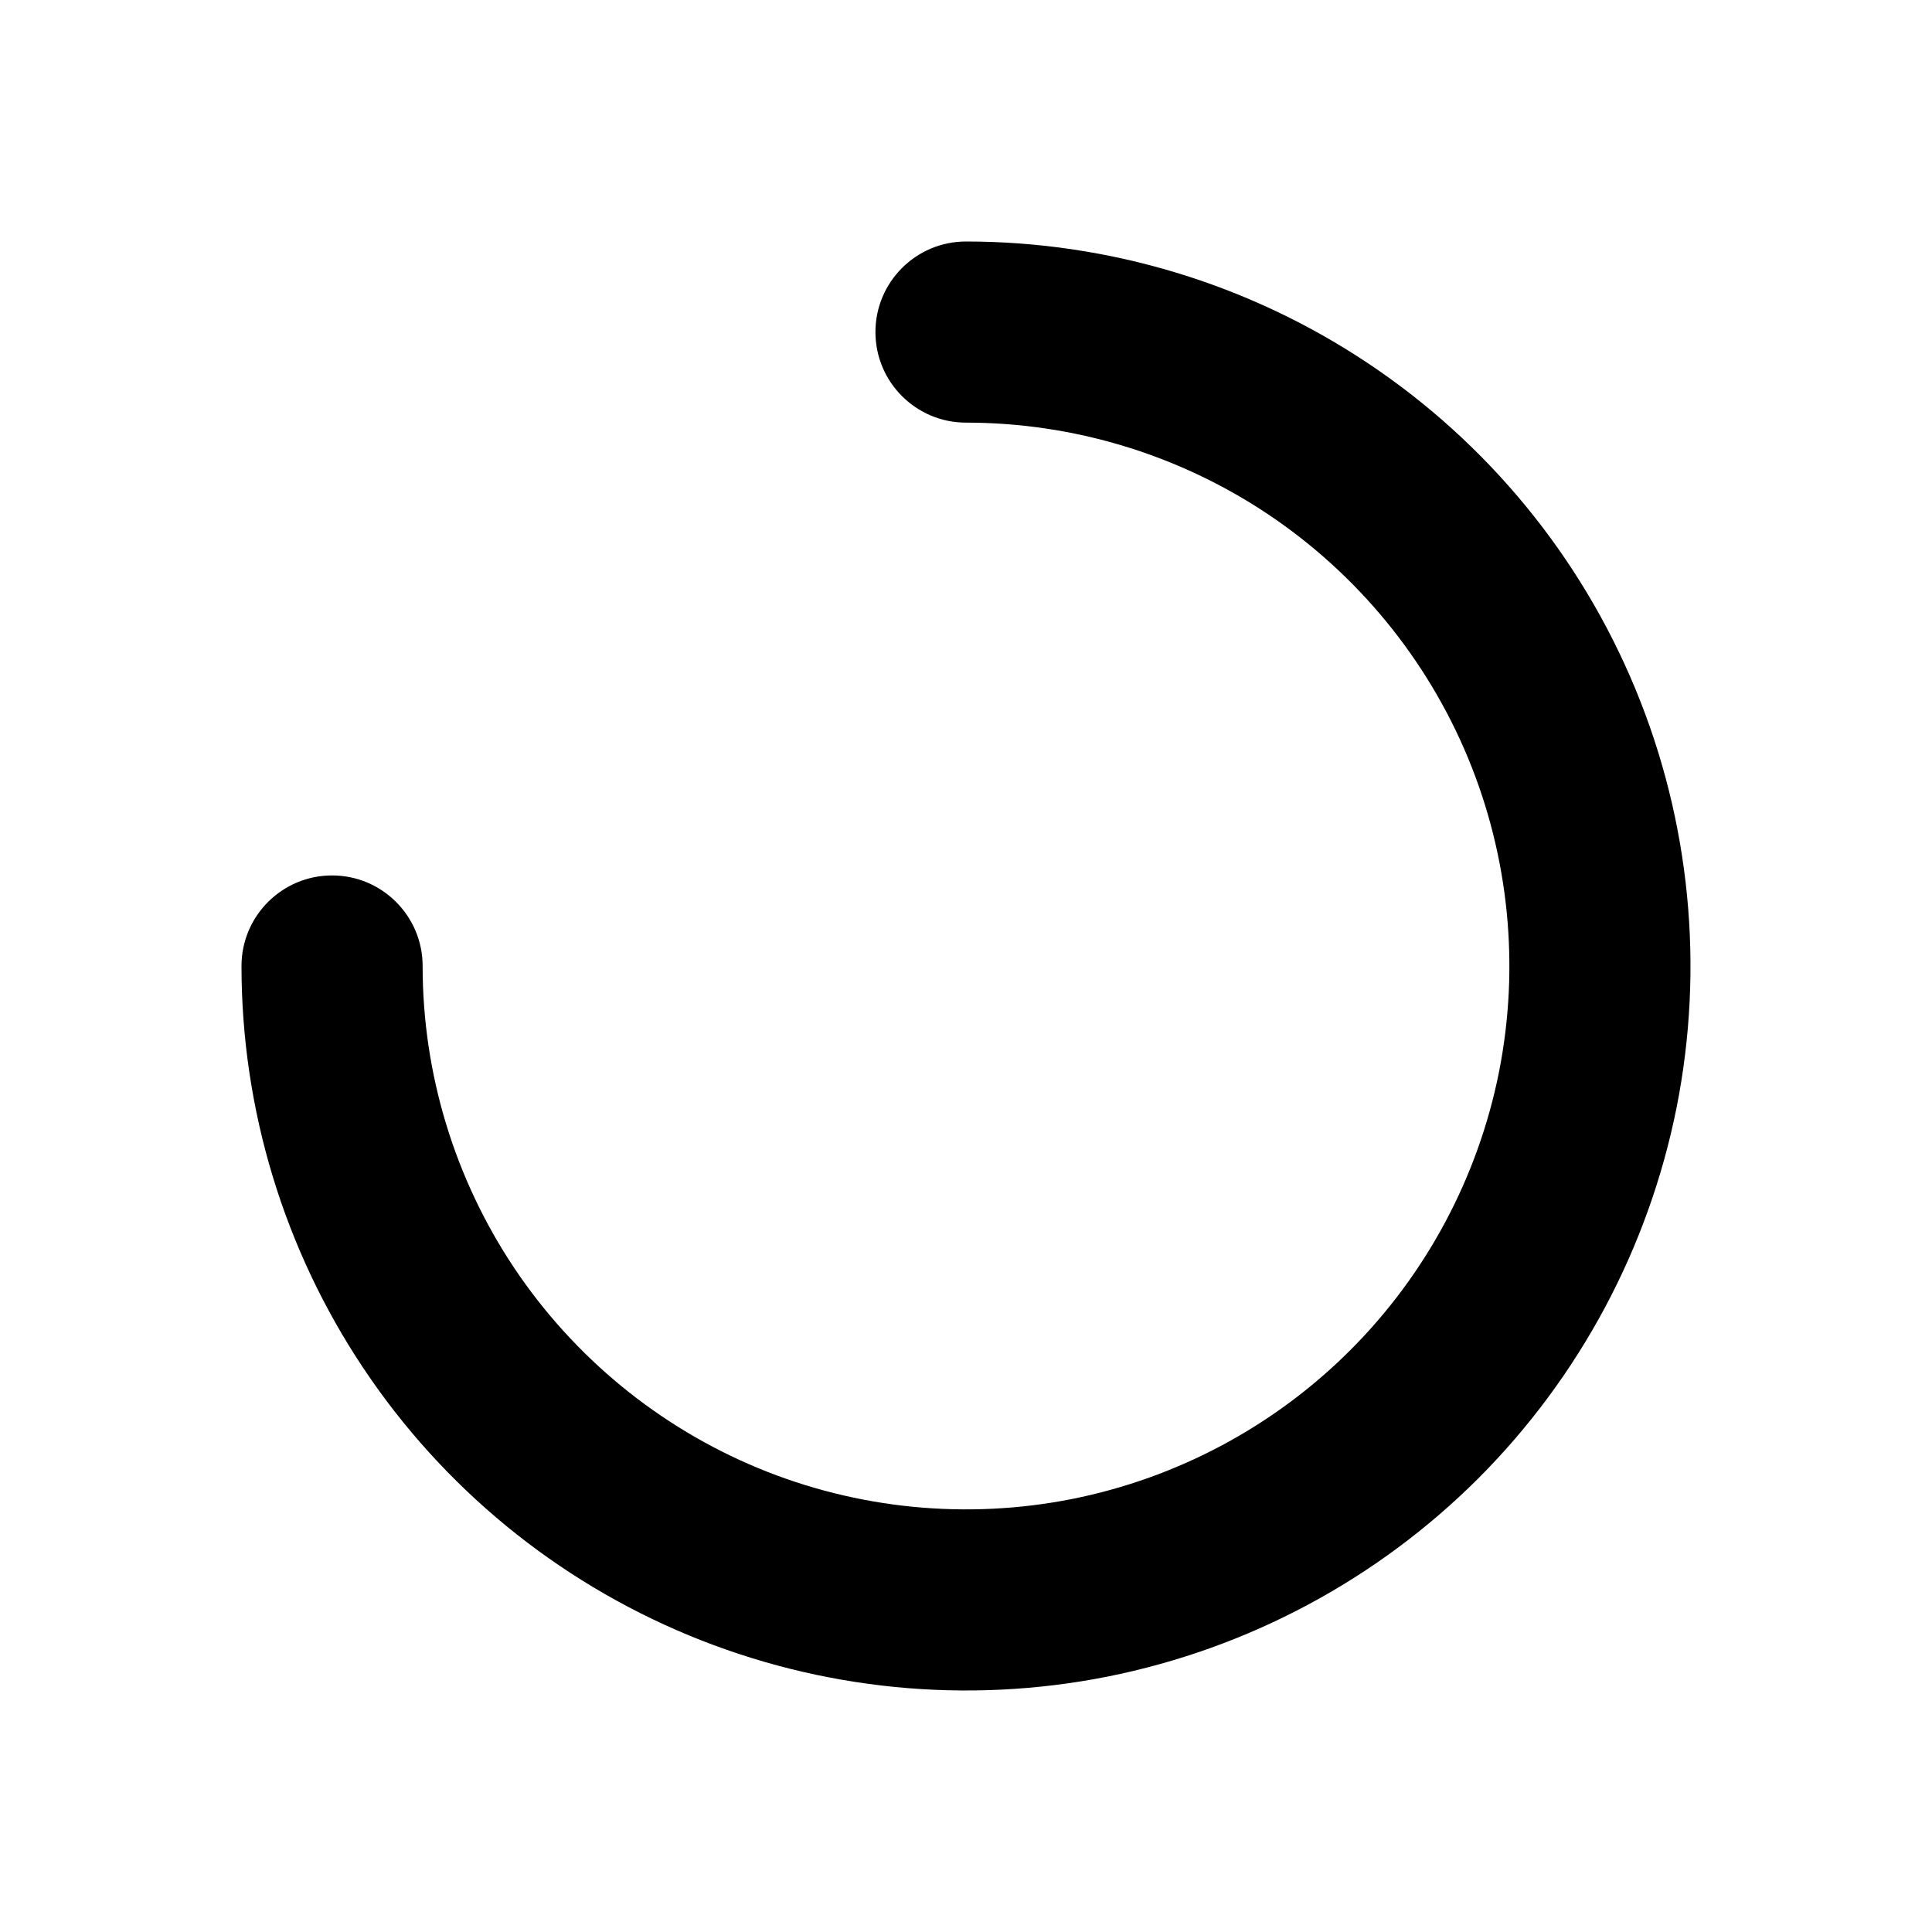
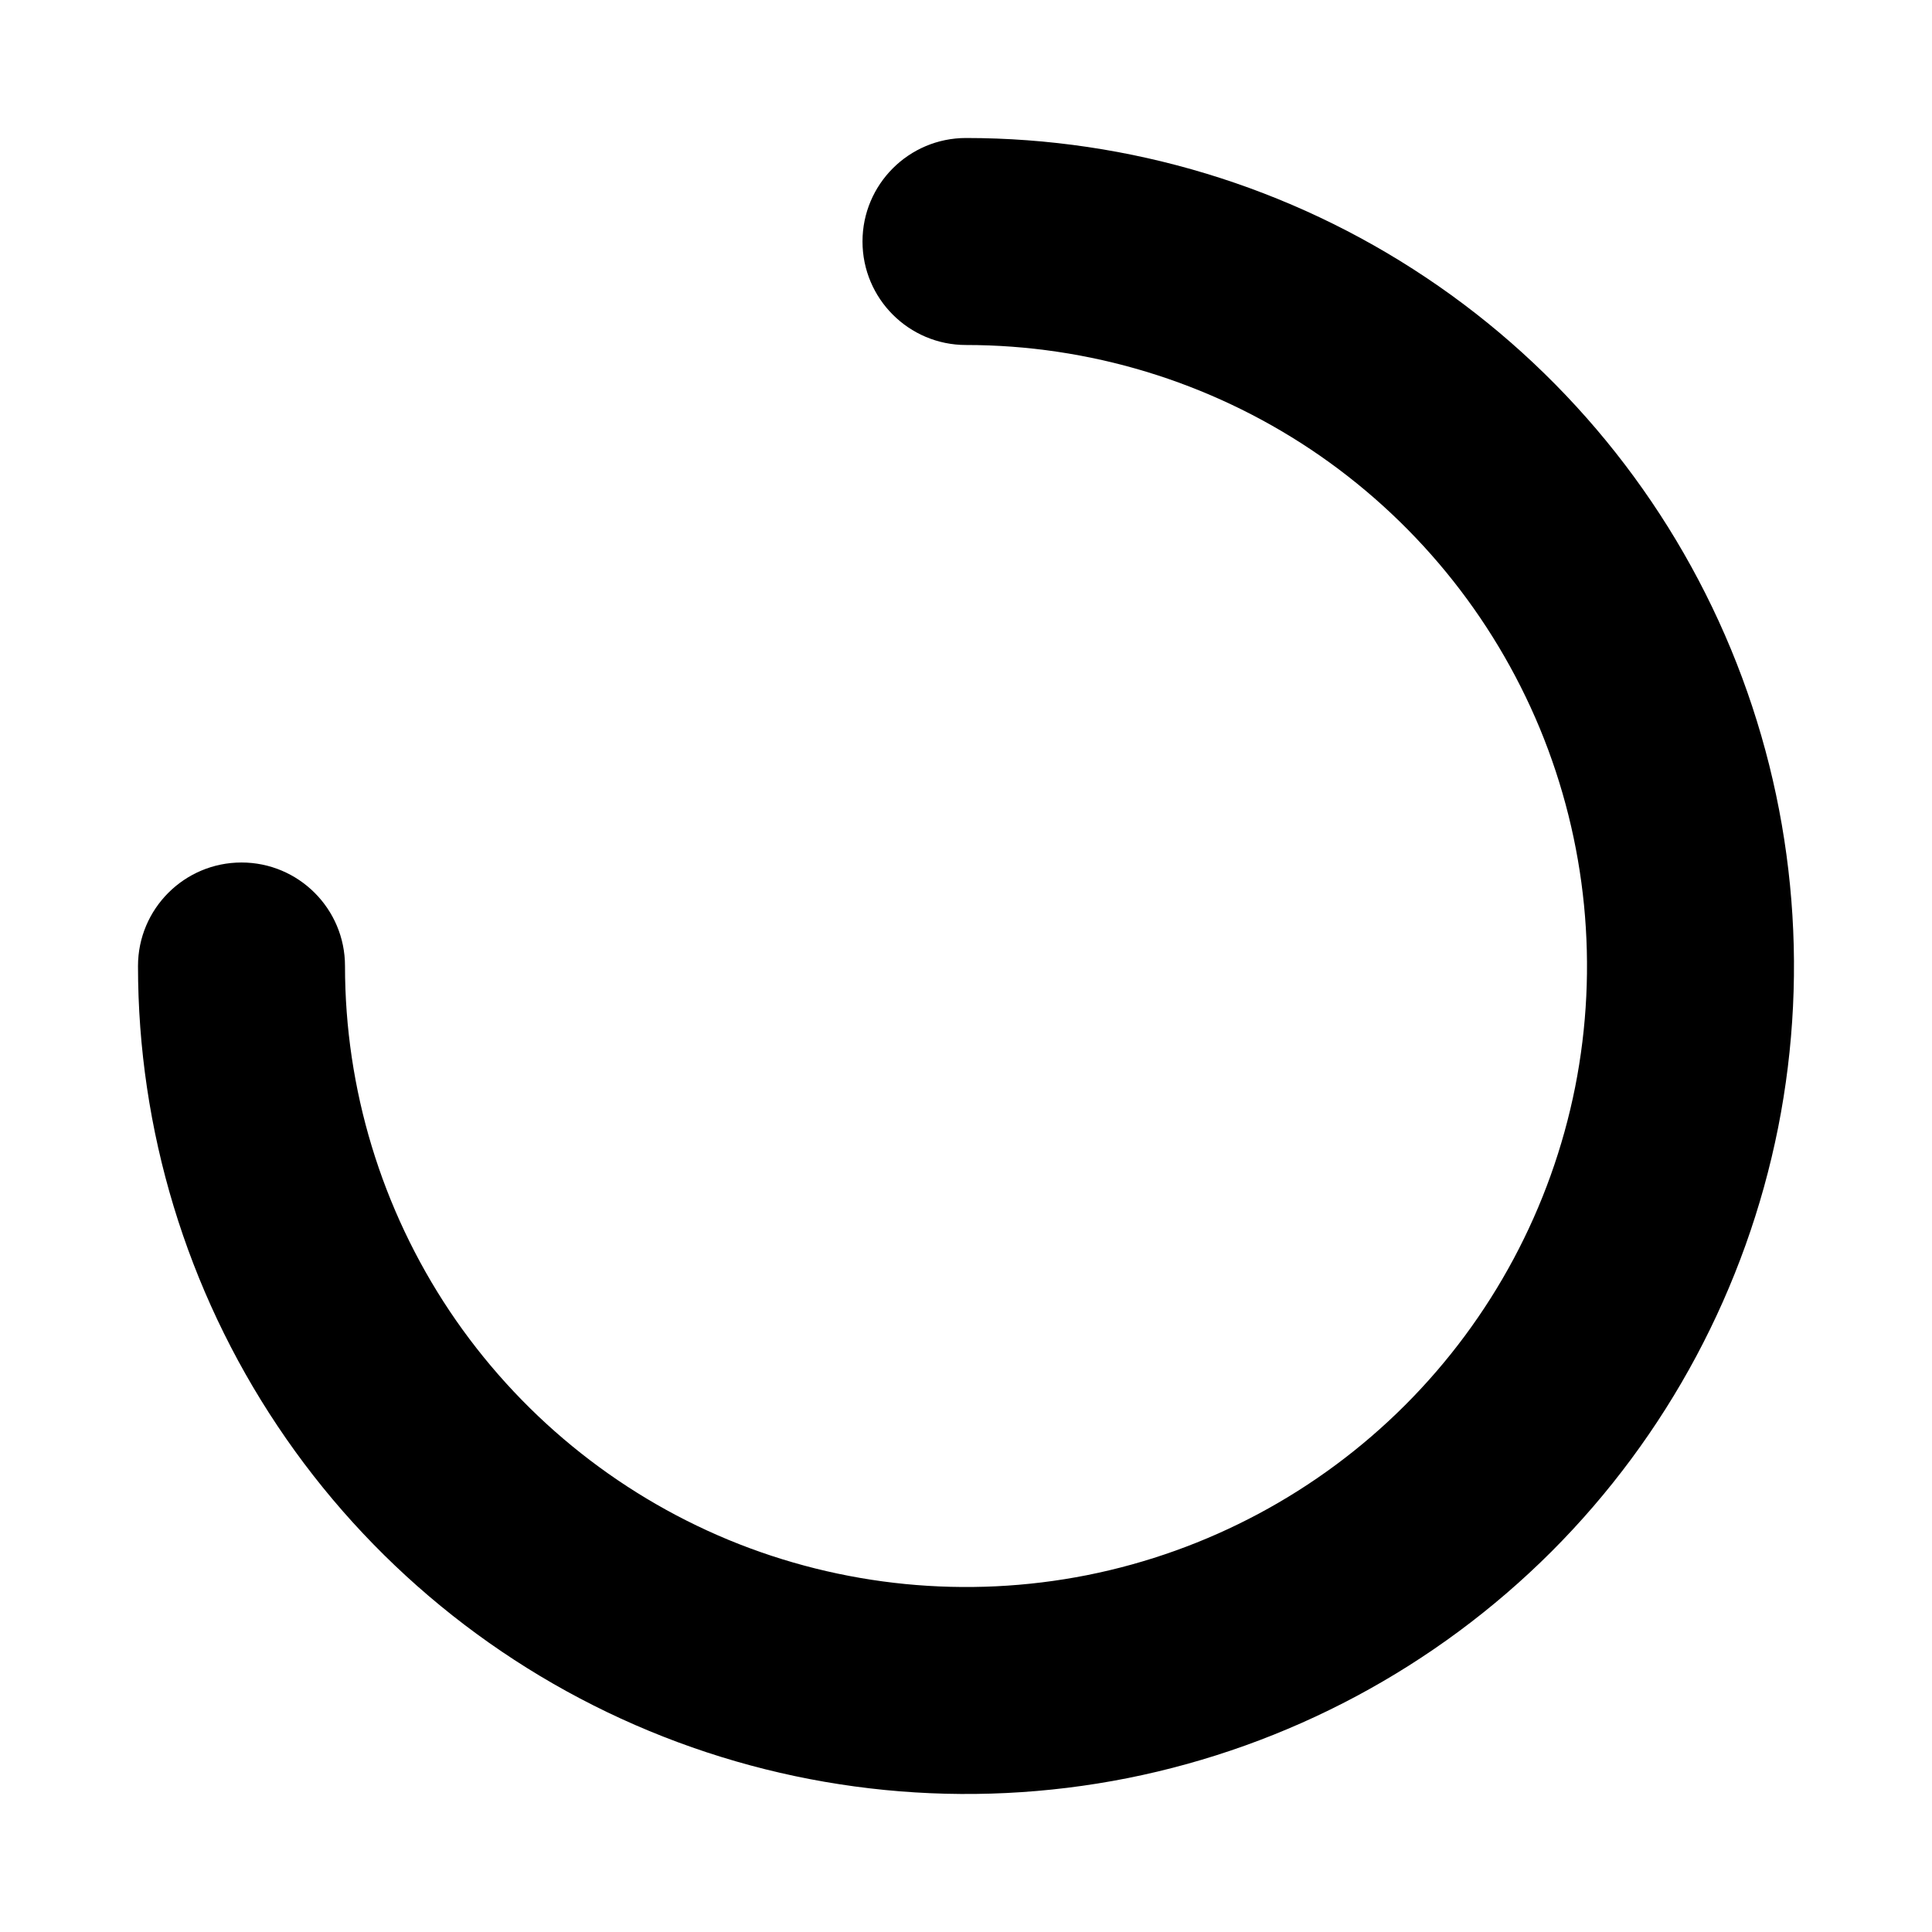
- <svg xmlns="http://www.w3.org/2000/svg" width="16" height="16" viewBox="0 0 16 16" fill="none">
-   <path fill-rule="evenodd" clip-rule="evenodd" d="M7.25 2.75C7.25 2.336 7.586 2 8 2C9.187 2 10.347 2.352 11.333 3.011C12.32 3.67 13.089 4.608 13.543 5.704C13.997 6.8 14.116 8.007 13.885 9.171C13.653 10.334 13.082 11.403 12.243 12.243C11.403 13.082 10.334 13.653 9.171 13.885C8.007 14.116 6.8 13.997 5.704 13.543C4.608 13.089 3.67 12.32 3.011 11.333C2.352 10.347 2 9.187 2 8C2 7.586 2.336 7.25 2.75 7.25C3.164 7.25 3.5 7.586 3.5 8C3.5 8.89 3.764 9.76 4.258 10.5C4.753 11.24 5.456 11.817 6.278 12.158C7.1 12.498 8.005 12.587 8.878 12.414C9.751 12.24 10.553 11.811 11.182 11.182C11.811 10.553 12.24 9.751 12.414 8.878C12.587 8.005 12.498 7.1 12.158 6.278C11.817 5.456 11.24 4.753 10.5 4.258C9.76 3.764 8.89 3.5 8 3.5C7.586 3.5 7.25 3.164 7.25 2.75Z" fill="currentColor" />
+ <svg xmlns="http://www.w3.org/2000/svg" width="14" height="14" viewBox="0 0 14 14" fill="none">
+   <path fill-rule="evenodd" clip-rule="evenodd" d="M6.25 1.75C6.25 1.336 6.586 1 7 1C8.187 1 9.347 1.352 10.333 2.011C11.32 2.67 12.089 3.608 12.543 4.704C12.997 5.8 13.116 7.007 12.885 8.171C12.653 9.334 12.082 10.403 11.243 11.243C10.403 12.082 9.334 12.653 8.171 12.885C7.007 13.116 5.8 12.997 4.704 12.543C3.608 12.089 2.67 11.32 2.011 10.333C1.352 9.347 1 8.187 1 7C1 6.586 1.336 6.25 1.75 6.25C2.164 6.25 2.5 6.586 2.5 7C2.5 7.89 2.764 8.76 3.258 9.5C3.753 10.24 4.456 10.817 5.278 11.158C6.1 11.498 7.005 11.587 7.878 11.414C8.751 11.24 9.553 10.811 10.182 10.182C10.811 9.553 11.24 8.751 11.414 7.878C11.587 7.005 11.498 6.1 11.158 5.278C10.817 4.456 10.24 3.753 9.5 3.258C8.76 2.764 7.89 2.5 7 2.5C6.586 2.5 6.25 2.164 6.25 1.75Z" fill="currentColor" />
</svg>
